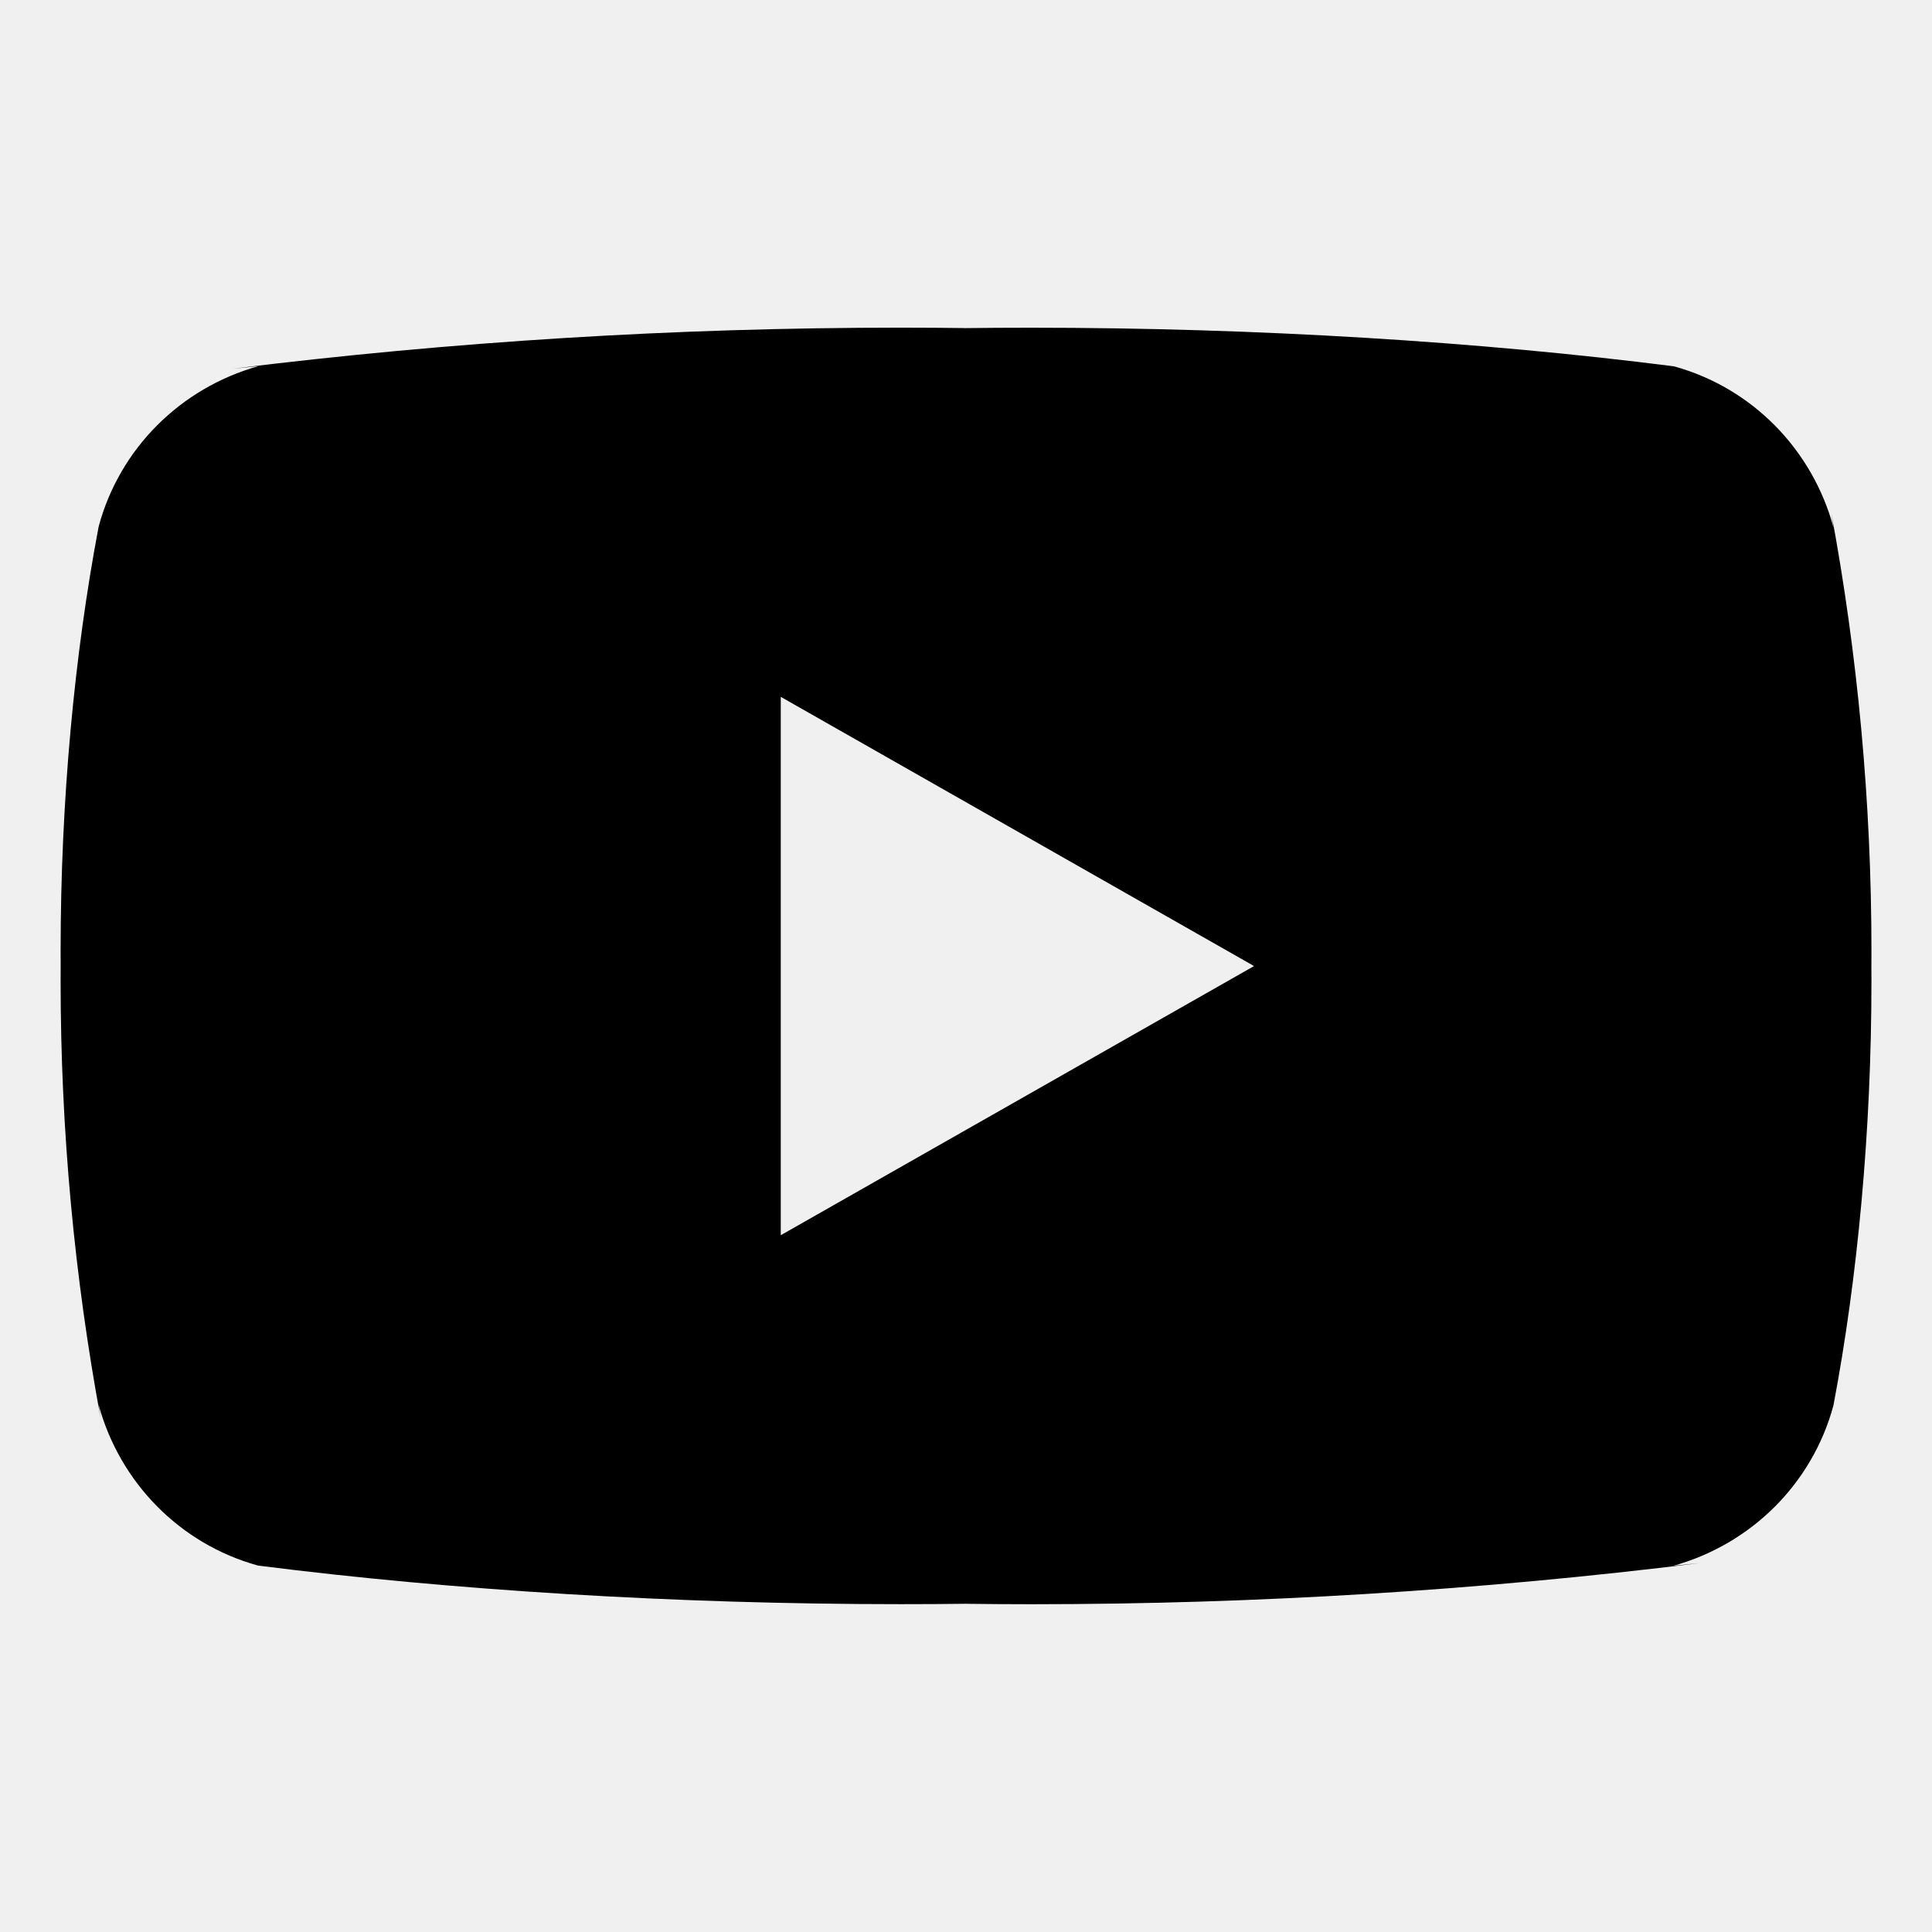
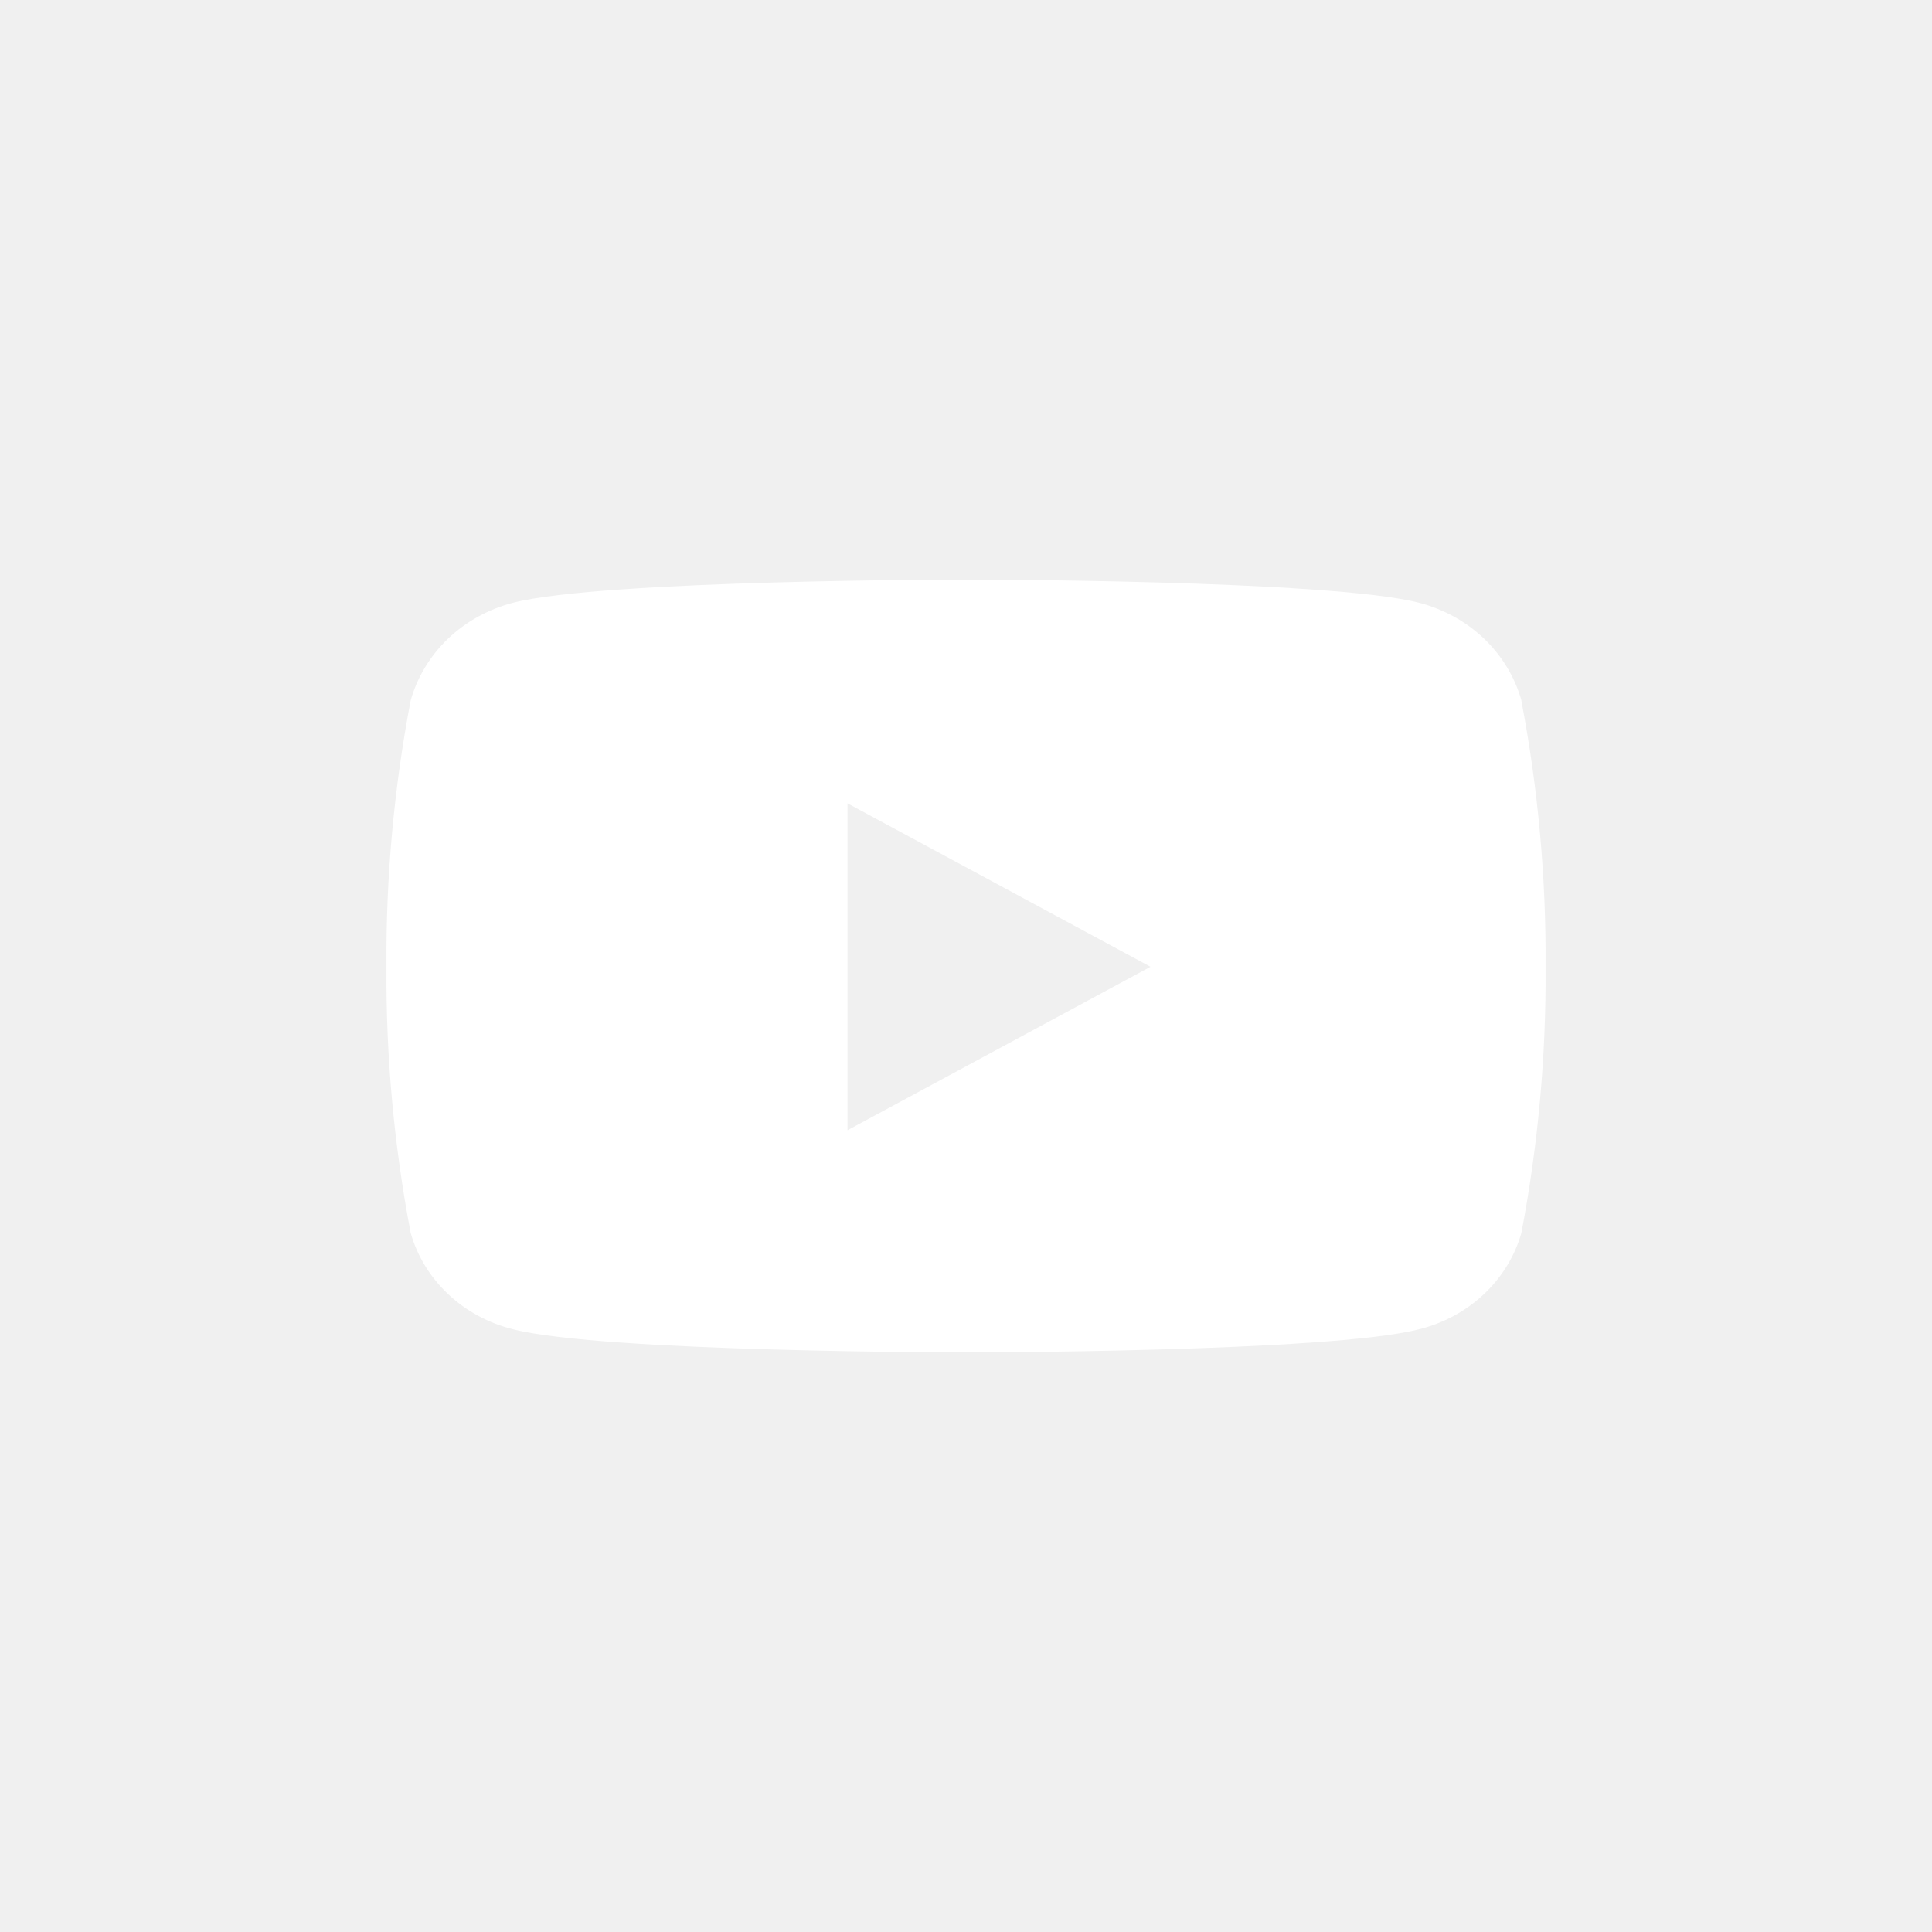
- <svg xmlns="http://www.w3.org/2000/svg" fill="#000000" width="800px" height="800px" viewBox="0 0 32 32" version="1.1">
-   <path d="M12.932 20.459v-8.917l7.839 4.459zM30.368 8.735c-0.354-1.301-1.354-2.307-2.625-2.663l-0.027-0.006c-3.193-0.406-6.886-0.638-10.634-0.638-0.381 0-0.761 0.002-1.14 0.007l0.058-0.001c-0.322-0.004-0.701-0.007-1.082-0.007-3.748 0-7.443 0.232-11.070 0.681l0.434-0.044c-1.297 0.363-2.297 1.368-2.644 2.643l-0.006 0.026c-0.4 2.109-0.628 4.536-0.628 7.016 0 0.088 0 0.176 0.001 0.263l-0-0.014c-0 0.074-0.001 0.162-0.001 0.25 0 2.48 0.229 4.906 0.666 7.259l-0.038-0.244c0.354 1.301 1.354 2.307 2.625 2.663l0.027 0.006c3.193 0.406 6.886 0.638 10.634 0.638 0.38 0 0.76-0.002 1.14-0.007l-0.058 0.001c0.322 0.004 0.702 0.007 1.082 0.007 3.749 0 7.443-0.232 11.070-0.681l-0.434 0.044c1.298-0.362 2.298-1.368 2.646-2.643l0.006-0.026c0.399-2.109 0.627-4.536 0.627-7.015 0-0.088-0-0.176-0.001-0.263l0 0.013c0-0.074 0.001-0.162 0.001-0.25 0-2.48-0.229-4.906-0.666-7.259l0.038 0.244z" />
+ <svg xmlns="http://www.w3.org/2000/svg" width="40" height="40" viewBox="0 0 40 40" fill="none">
+   <path d="M31.5 14.503C31.364 14.019 31.096 13.577 30.724 13.221C30.351 12.866 29.886 12.61 29.376 12.478C27.506 12 20.001 12 20.001 12C20.001 12 12.496 12 10.626 12.478C10.116 12.61 9.651 12.866 9.278 13.221C8.906 13.577 8.638 14.019 8.502 14.503C8.156 16.322 7.988 18.166 8.001 20.014C7.988 21.862 8.156 23.707 8.502 25.525C8.638 26.006 8.907 26.445 9.28 26.795C9.653 27.146 10.117 27.397 10.626 27.522C12.501 28 20.001 28 20.001 28C20.001 28 27.506 28 29.376 27.522C29.884 27.397 30.348 27.146 30.72 26.797C31.093 26.446 31.361 26.009 31.498 25.529C31.844 23.71 32.012 21.866 31.999 20.018C32.012 18.17 31.844 16.325 31.498 14.507L31.5 14.503ZM17.547 23.4V16.633L23.82 20.016L17.547 23.4Z" fill="white" />
</svg>
